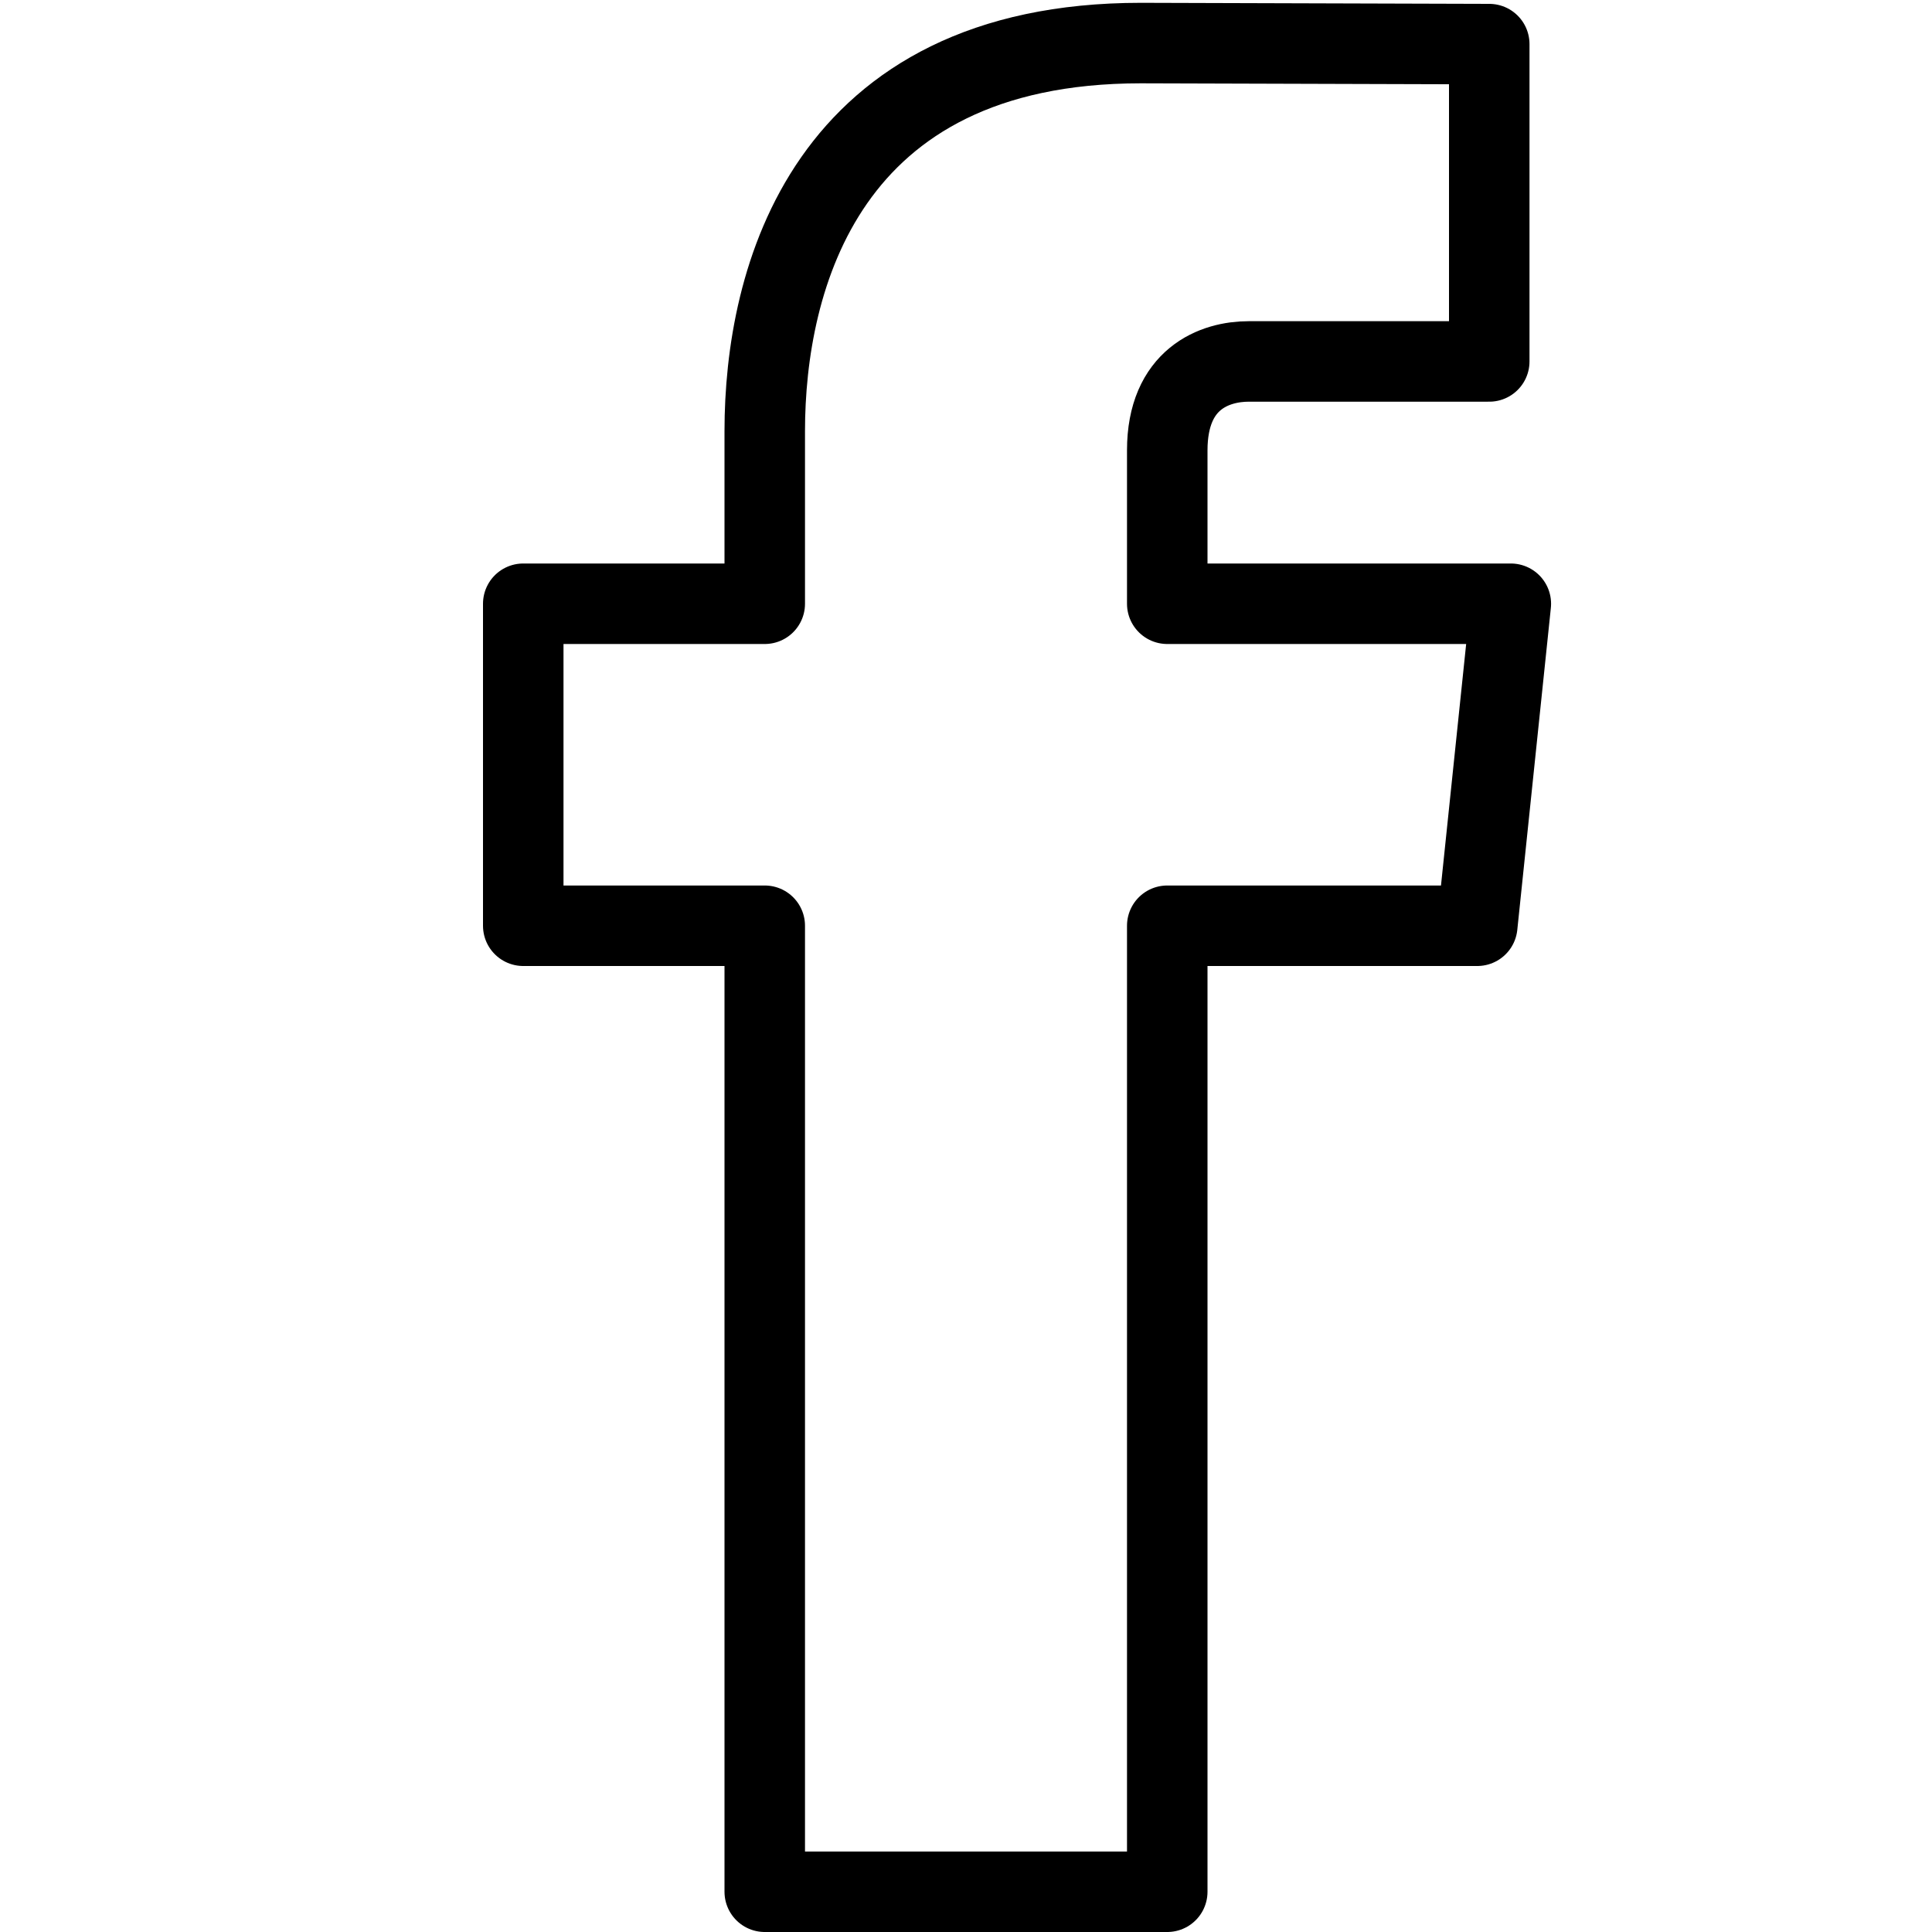
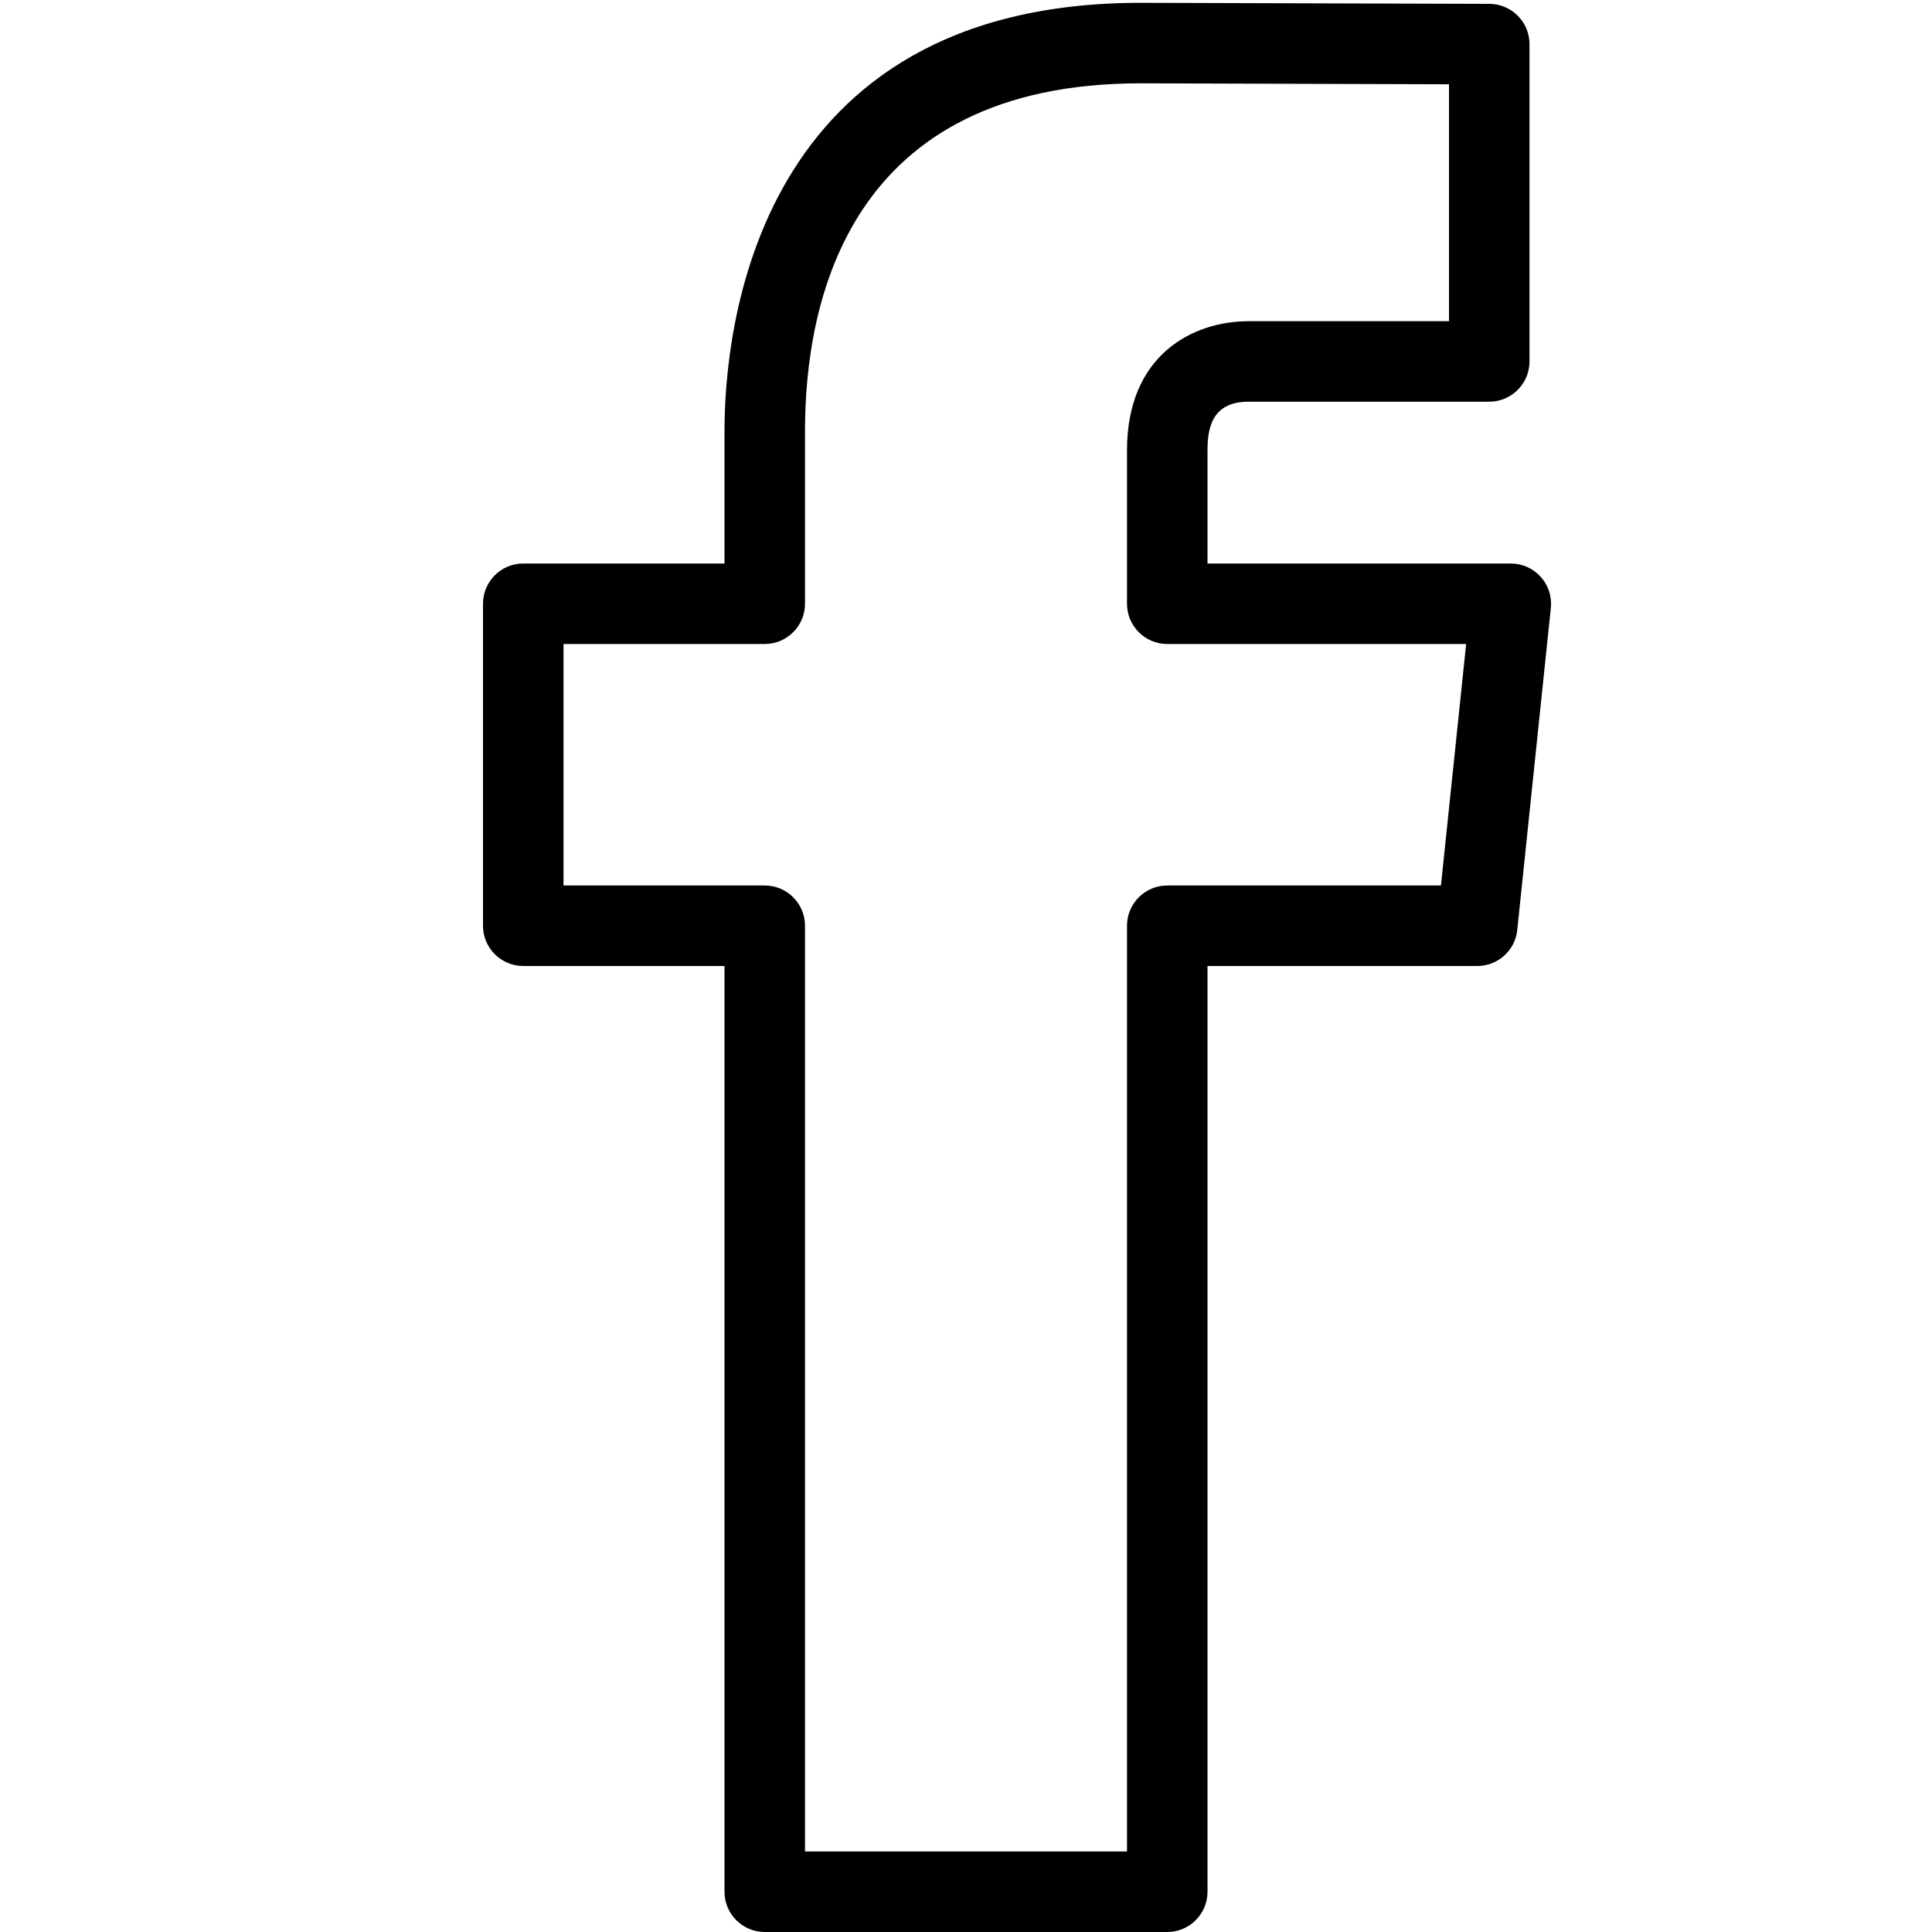
- <svg xmlns="http://www.w3.org/2000/svg" width="24" height="24" viewBox="0 0 24 24">
-   <path stroke="#000" stroke-linejoin="round" stroke-miterlimit="10" d="M18.768 7.5h-4.268v-1.905c0-.896.594-1.105 1.012-1.105h2.988v-3.942l-4.329-.013c-3.927 0-4.671 2.938-4.671 4.82v2.145h-3v4h3v12h5v-12h3.851l.417-4z" fill="none" />
+ <svg xmlns="http://www.w3.org/2000/svg" version="1.1" id="Outline_Icons" x="0px" y="0px" width="24px" height="24px" viewBox="0 0 24 24" enable-background="new 0 0 24 24" xml:space="preserve">
+   <path d="M19.139,7.165C19.044,7.06,18.909,7,18.768,7H15V5.595c0-0.282,0.058-0.605,0.512-0.605H18.5c0.276,0,0.5-0.224,0.5-0.5  V0.548c0-0.275-0.223-0.499-0.499-0.5l-4.331-0.013C9.373,0.035,9,4.107,9,5.355V7H6.5C6.224,7,6,7.224,6,7.5v4  C6,11.776,6.224,12,6.5,12H9v11.5C9,23.776,9.224,24,9.5,24h5c0.276,0,0.5-0.224,0.5-0.5V12h3.351c0.256,0,0.471-0.193,0.497-0.448  l0.417-4C19.28,7.411,19.234,7.271,19.139,7.165z M17.9,11h-3.4c-0.276,0-0.5,0.224-0.5,0.5V23h-4V11.5c0-0.276-0.224-0.5-0.5-0.5H7  V8h2.5C9.776,8,10,7.776,10,7.5V5.355c0-1.613,0.542-4.32,4.169-4.32L18,1.047V3.99h-2.488C14.814,3.99,14,4.411,14,5.595V7.5  C14,7.776,14.224,8,14.5,8h3.713L17.9,11z" />
</svg>
